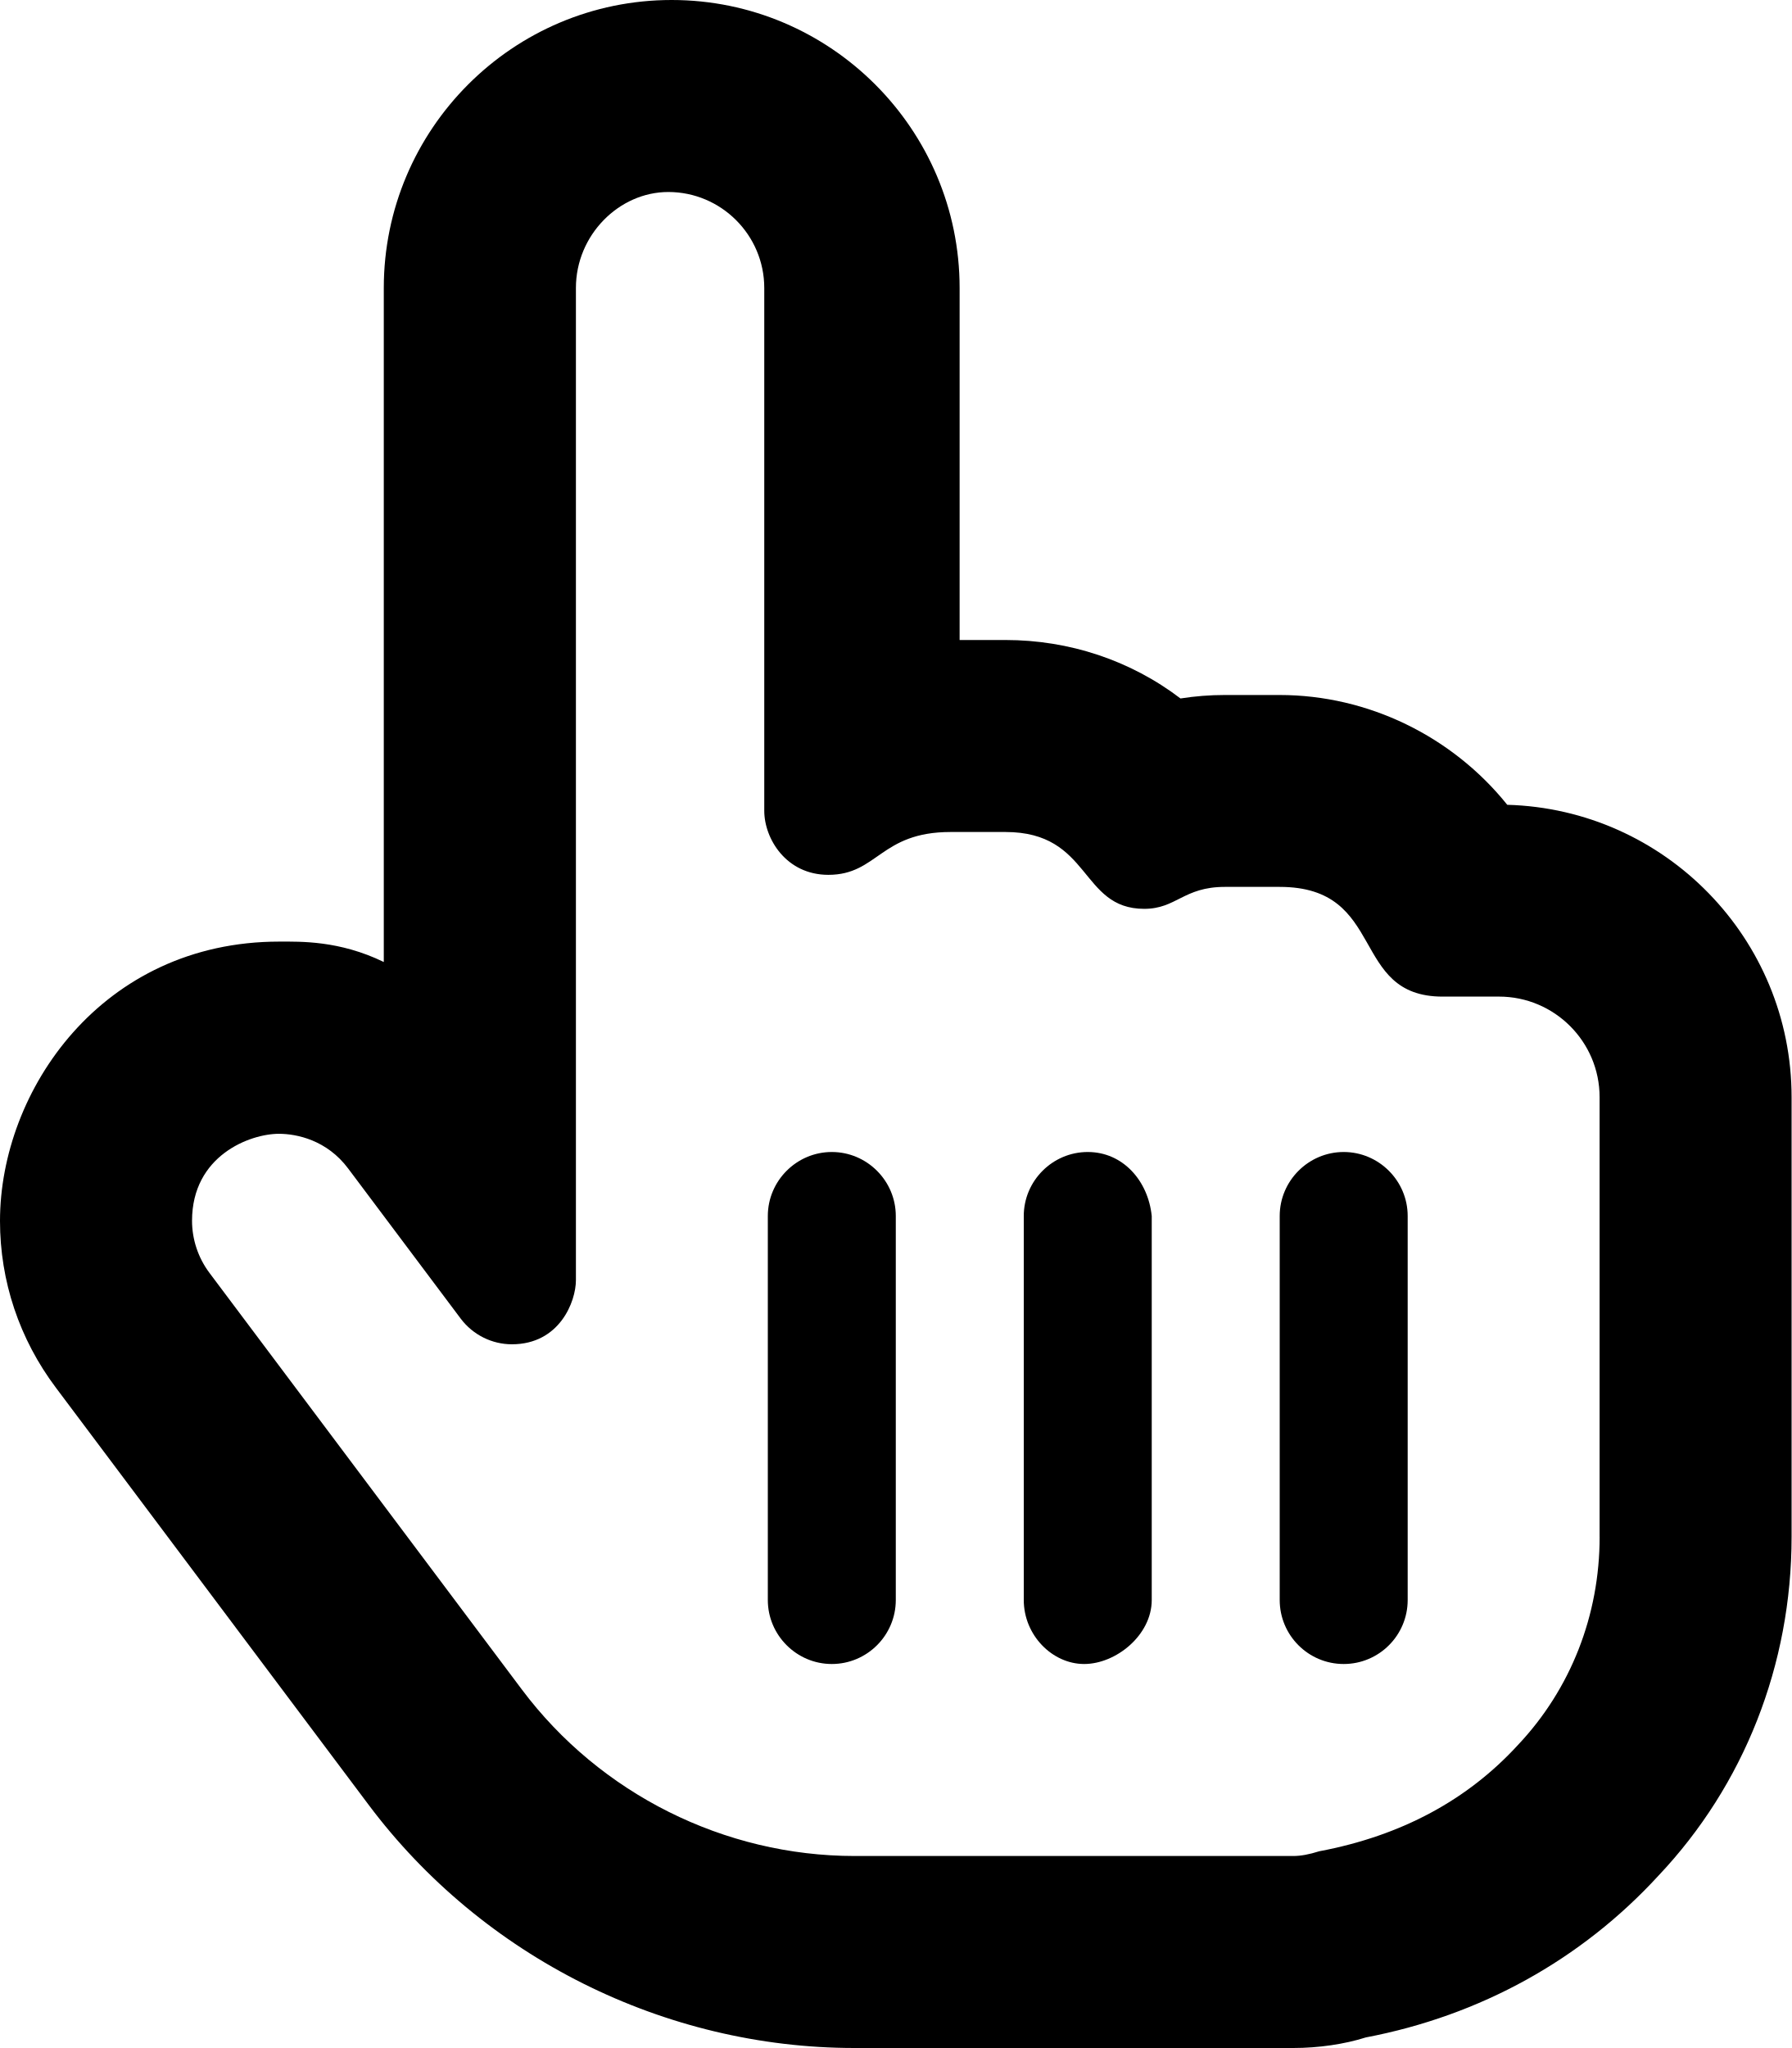
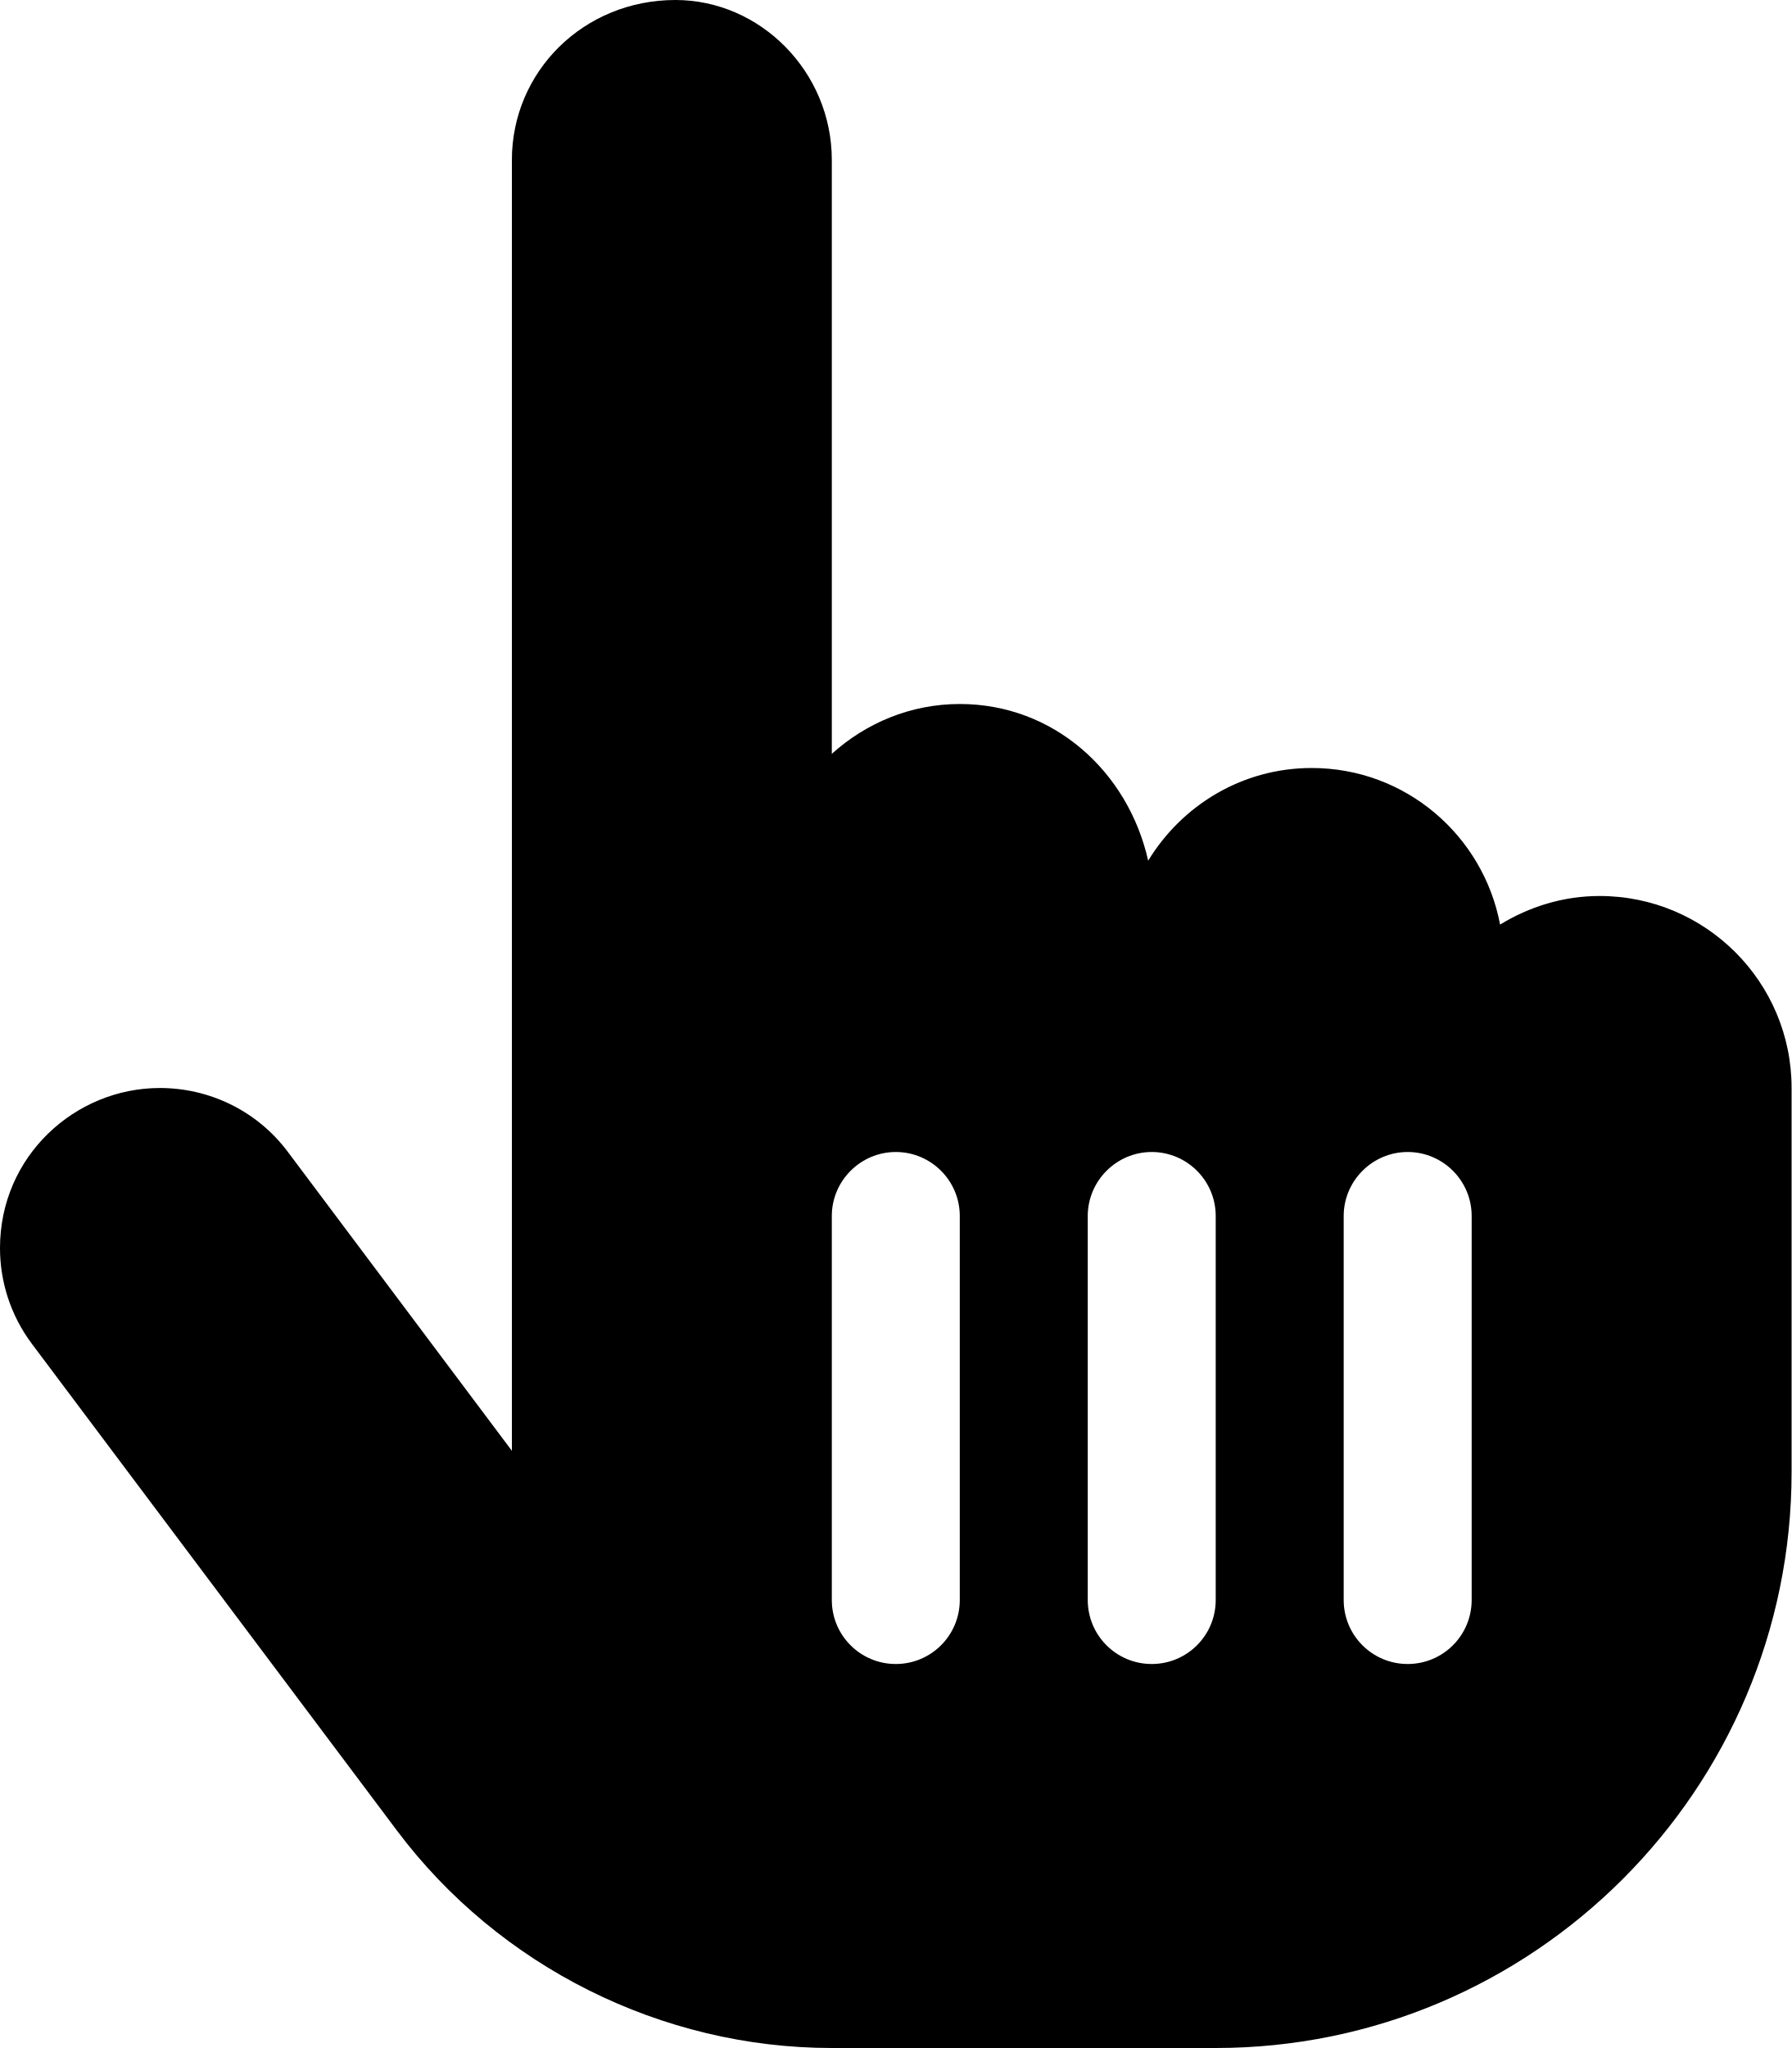
<svg xmlns="http://www.w3.org/2000/svg" viewBox="0 0 448 512">
-   <path d="M208 288C199.2 288 192 295.2 192 304v96C192 408.8 199.2 416 208 416s16-7.164 16-16v-96C224 295.2 216.8 288 208 288zM272 288C263.2 288 256 295.2 256 304v96c0 8.836 7.162 16 15.1 16S288 408.8 288 400l-.001-96C287.1 295.2 280.8 288 272 288zM376.9 201.2c-13.74-17.12-34.8-27.45-56.92-27.45h-13.72c-3.713 0-7.412 .291-11.07 .865C282.7 165.1 267.4 160 251.4 160h-11.44V72c0-39.7-32.31-72-72.01-72c-39.7 0-71.98 32.3-71.98 72v168.5C84.85 235.1 75.19 235.4 69.83 235.4c-44.35 0-69.83 37.23-69.83 69.85c0 14.99 4.821 29.51 13.99 41.69l78.14 104.2C120.7 489.3 166.2 512 213.7 512h109.7c6.309 0 12.83-.957 18.14-2.645c28.59-5.447 53.87-19.41 73.17-40.44C436.1 446.3 448 416.2 448 384.2V274.3C448 234.6 416.3 202.3 376.9 201.2zM400 384.2c0 19.62-7.219 38.06-20.44 52.06c-12.53 13.66-29.03 22.67-49.69 26.56C327.4 463.6 325.3 464 323.4 464H213.7c-32.56 0-63.65-15.55-83.18-41.59L52.36 318.2C49.52 314.4 48.02 309.8 48.02 305.2c0-16.32 14.5-21.75 21.72-21.75c4.454 0 12.01 1.55 17.34 8.703l28.12 37.5c3.093 4.105 7.865 6.419 12.8 6.419c11.94 0 16.01-10.7 16.01-16.01V72c0-13.23 10.78-24 23.1-24c13.22 0 24 10.77 24 24v130.7c0 6.938 5.451 16.01 16.03 16.01C219.5 218.7 220.1 208 237.7 208h13.72c21.5 0 18.56 19.21 34.7 19.21c8.063 0 9.805-5.487 20.15-5.487h13.72c26.96 0 17.37 27.43 40.77 27.43l14.07-.004c13.88 0 25.16 11.28 25.16 25.14V384.2zM336 288C327.2 288 320 295.2 320 304v96c0 8.836 7.164 16 16 16s16-7.164 16-16v-96C352 295.2 344.8 288 336 288z" />
+   <path d="M400 224c-9.148 0-17.62 2.697-24.89 7.143C370.9 208.9 351.5 192 328 192c-17.38 0-32.46 9.33-40.89 23.17C282.1 192.9 263.5 176 240 176c-12.35 0-23.49 4.797-32 12.46V40c0-22.09-17.9-40-39.1-40C145.9 0 128 17.91 128 40v322.7L72 288C64.15 277.5 52.13 272 39.97 272c-21.22 0-39.97 17.06-39.97 40.02c0 8.356 2.608 16.78 8.005 23.98l91.22 121.6C124.8 491.7 165.5 512 208 512h96C383.4 512 448 447.4 448 368v-96C448 245.5 426.5 224 400 224zM240 400c0 8.844-7.156 16-16 16s-16-7.156-16-16v-96C208 295.2 215.2 288 224 288s16 7.156 16 16V400zM304 400c0 8.844-7.156 16-16 16s-16-7.156-16-16v-96C272 295.2 279.2 288 288 288s16 7.156 16 16V400zM368 400c0 8.844-7.156 16-16 16s-16-7.156-16-16v-96C336 295.2 343.2 288 352 288s16 7.156 16 16V400z" />
</svg>
